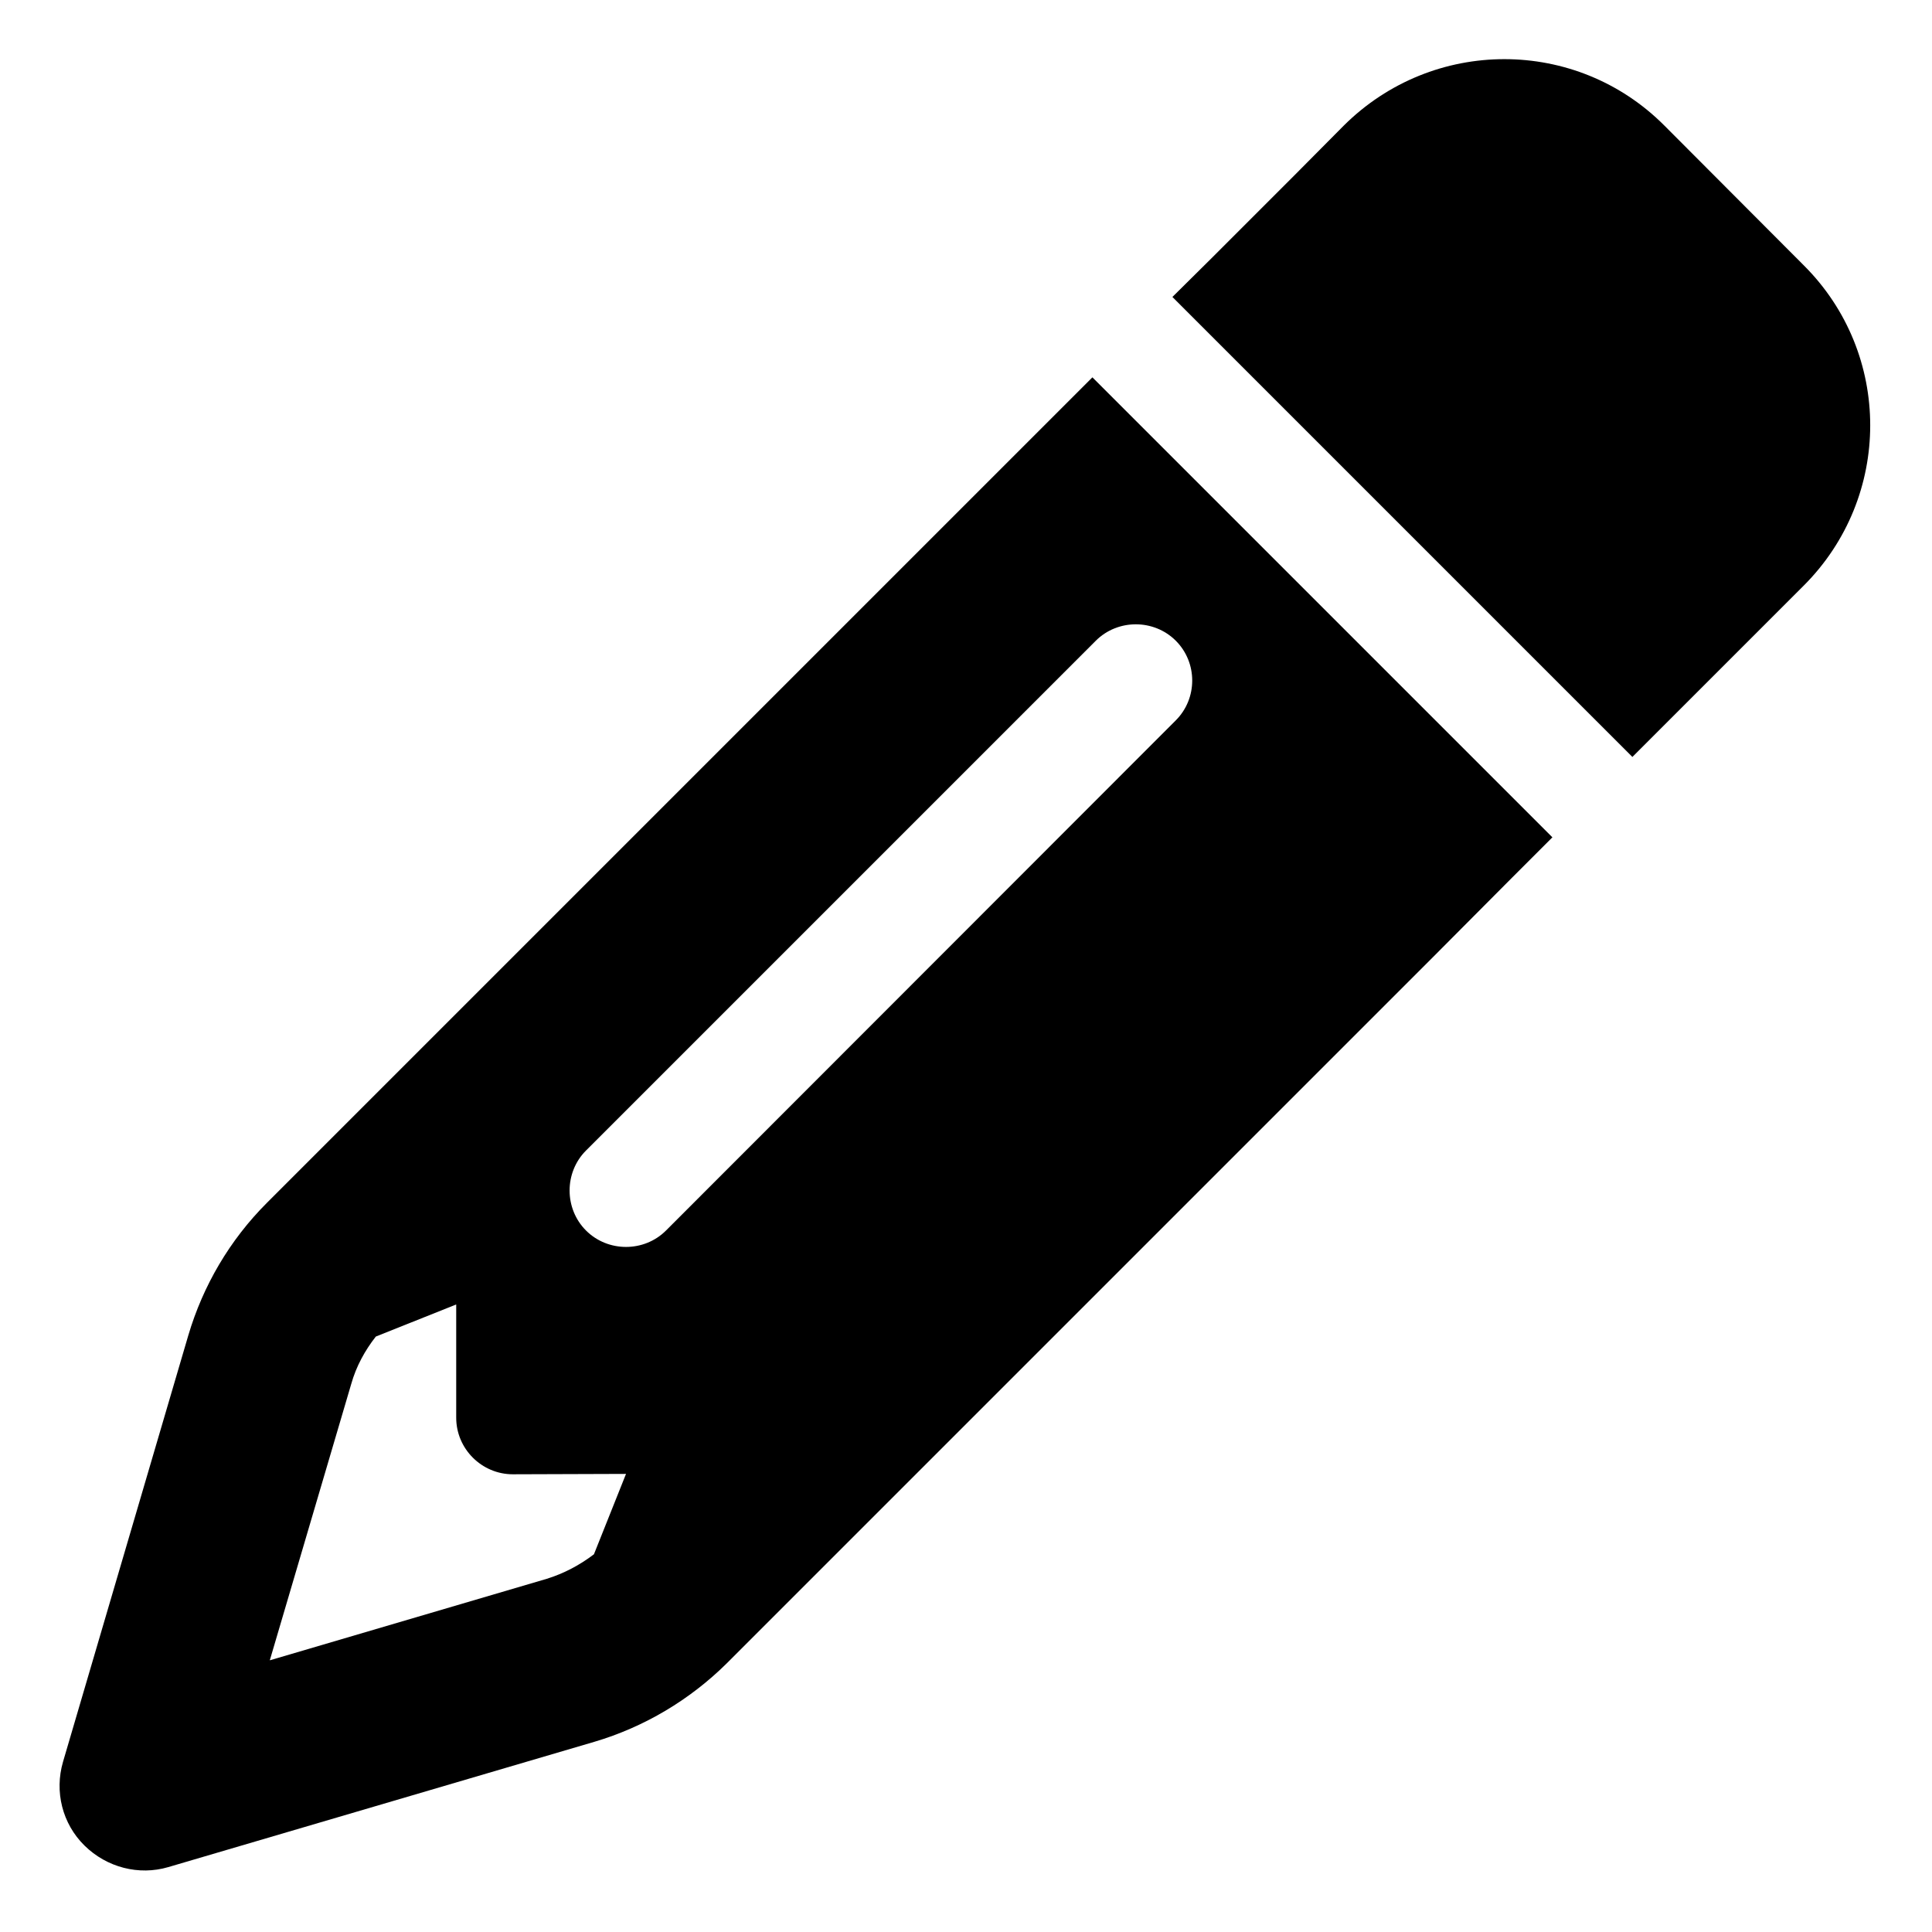
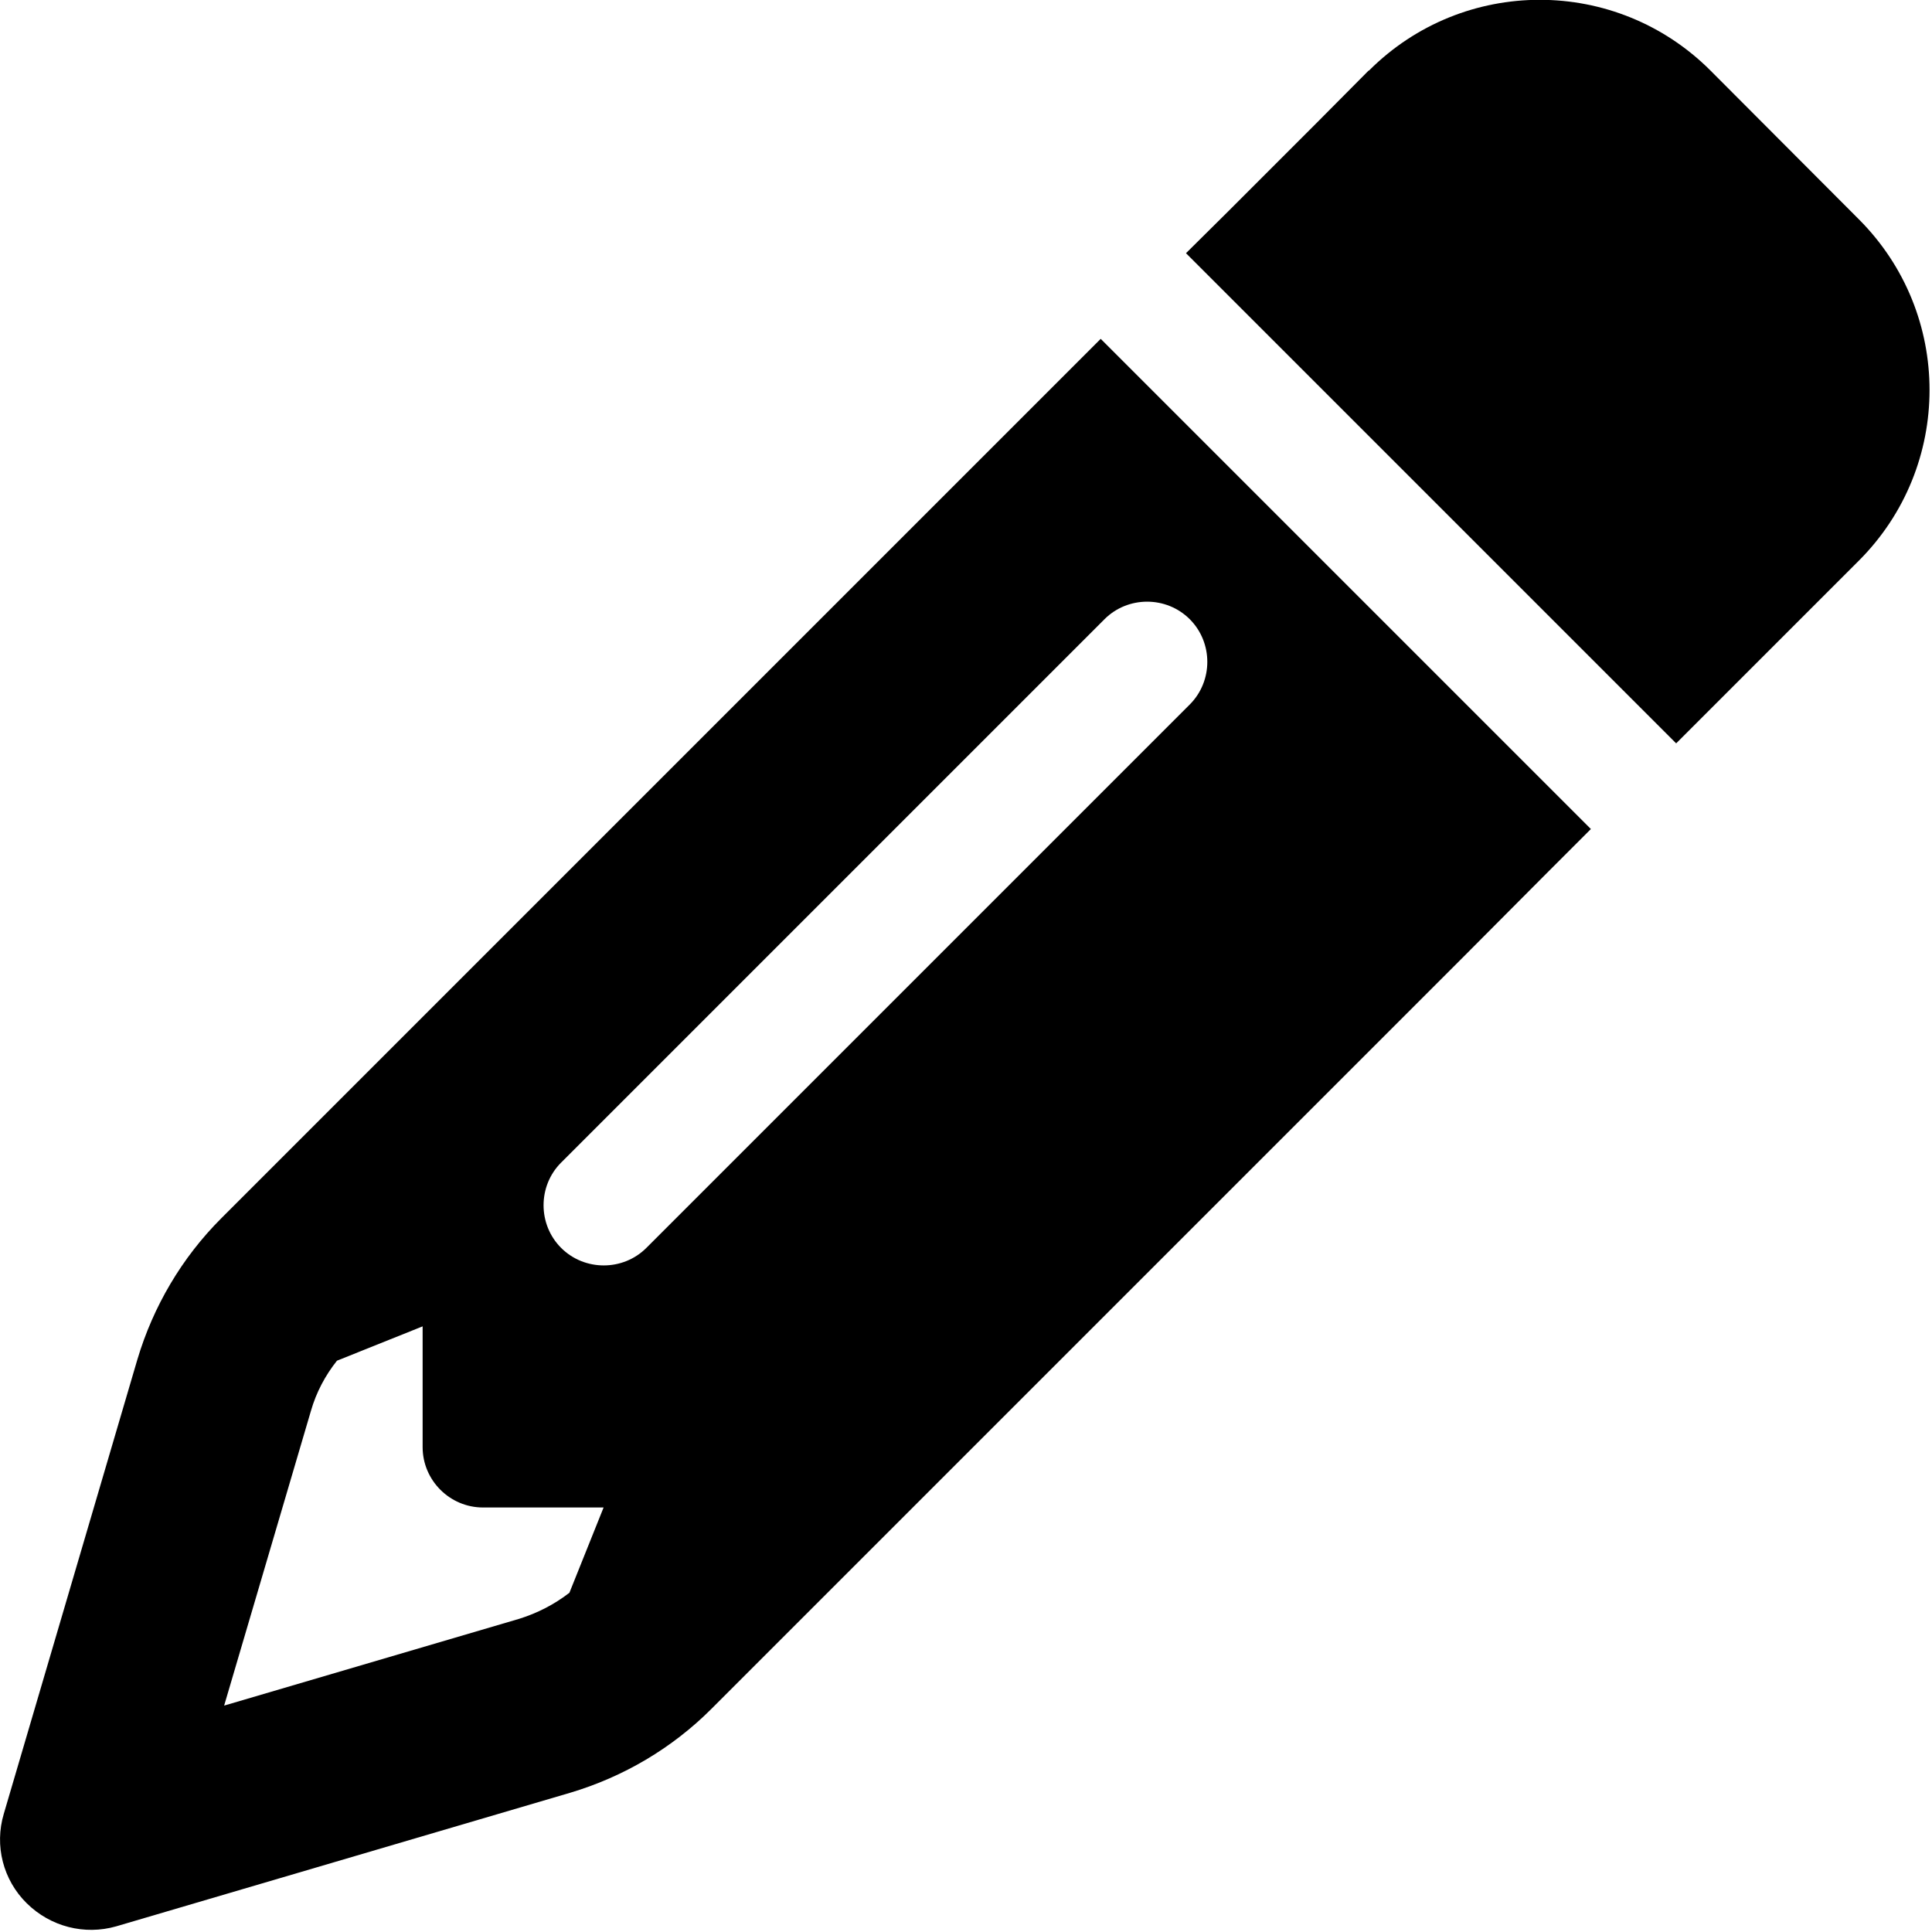
<svg xmlns="http://www.w3.org/2000/svg" viewBox="0 0 512 512">
-   <path d="M400.8,232.5l10.6-10.6l-31.8-31.8l-58.3-58.3L289.5,100l-10.6,10.6l-21.2,21.2L70.7,318.8c-9.8,9.8-16.9,21.9-20.8,35.1 l-33.2,113c-2.3,7.9-0.2,16.4,5.7,22.2c5.9,5.8,14.4,8,22.2,5.7l112.9-33.2c13.2-3.9,25.3-11.1,35.1-20.8l186.9-186.9L400.8,232.5z M165.9,390.6l-8.5,21.3c-3.8,2.9-8,5.1-12.5,6.5l-73.4,21.6l21.6-73.3c1.3-4.6,3.6-8.8,6.5-12.5l21.3-8.5v30c0,8.3,6.8,15,15,15 L165.9,390.6L165.9,390.6z M356.1,33.3l-13.5,13.6l-21.2,21.2l-10.7,10.6l31.8,31.8l58.3,58.3l31.8,31.8l10.6-10.6l21.2-21.2 l13.6-13.6c23.5-23.5,23.5-61.5,0-84.9l-36.9-37C417.7,9.8,379.7,9.8,356.1,33.3L356.1,33.3 M311.6,190.9L176.5,326.1 c-5.8,5.8-15.4,5.8-21.2,0s-5.8-15.4,0-21.2l135.1-135.1c5.8-5.8,15.4-5.8,21.2,0C317.4,175.6,317.4,185.1,311.6,190.9L311.6,190.9z" />
+   <path d="M410.3 231l11.3-11.3-33.9-33.9-62.1-62.1L291.7 89.8l-11.3 11.3-22.6 22.6L58.6 322.9c-10.4 10.4-18 23.3-22.2 37.4L1 480.7c-2.5 8.4-.2 17.5 6.1 23.7s15.3 8.5 23.7 6.1l120.3-35.4c14.1-4.2 27-11.8 37.4-22.2L387.7 253.7 410.3 231zM160 399.4l-9.1 22.7c-4 3.1-8.5 5.4-13.3 6.9L59.4 452l23-78.1c1.4-4.9 3.8-9.4 6.9-13.3l22.7-9.1v32c0 8.8 7.2 16 16 16h32zM362.7 18.7L348.3 33.2 325.7 55.8 314.3 67.1l33.9 33.9 62.1 62.1 33.9 33.9 11.3-11.3 22.6-22.6 14.5-14.5c25-25 25-65.5 0-90.5L453.3 18.7c-25-25-65.5-25-90.5 0zm-47.4 168l-144 144c-6.2 6.2-16.4 6.2-22.6 0s-6.2-16.4 0-22.6l144-144c6.2-6.2 16.4-6.2 22.6 0s6.2 16.4 0 22.6z" />
</svg>
